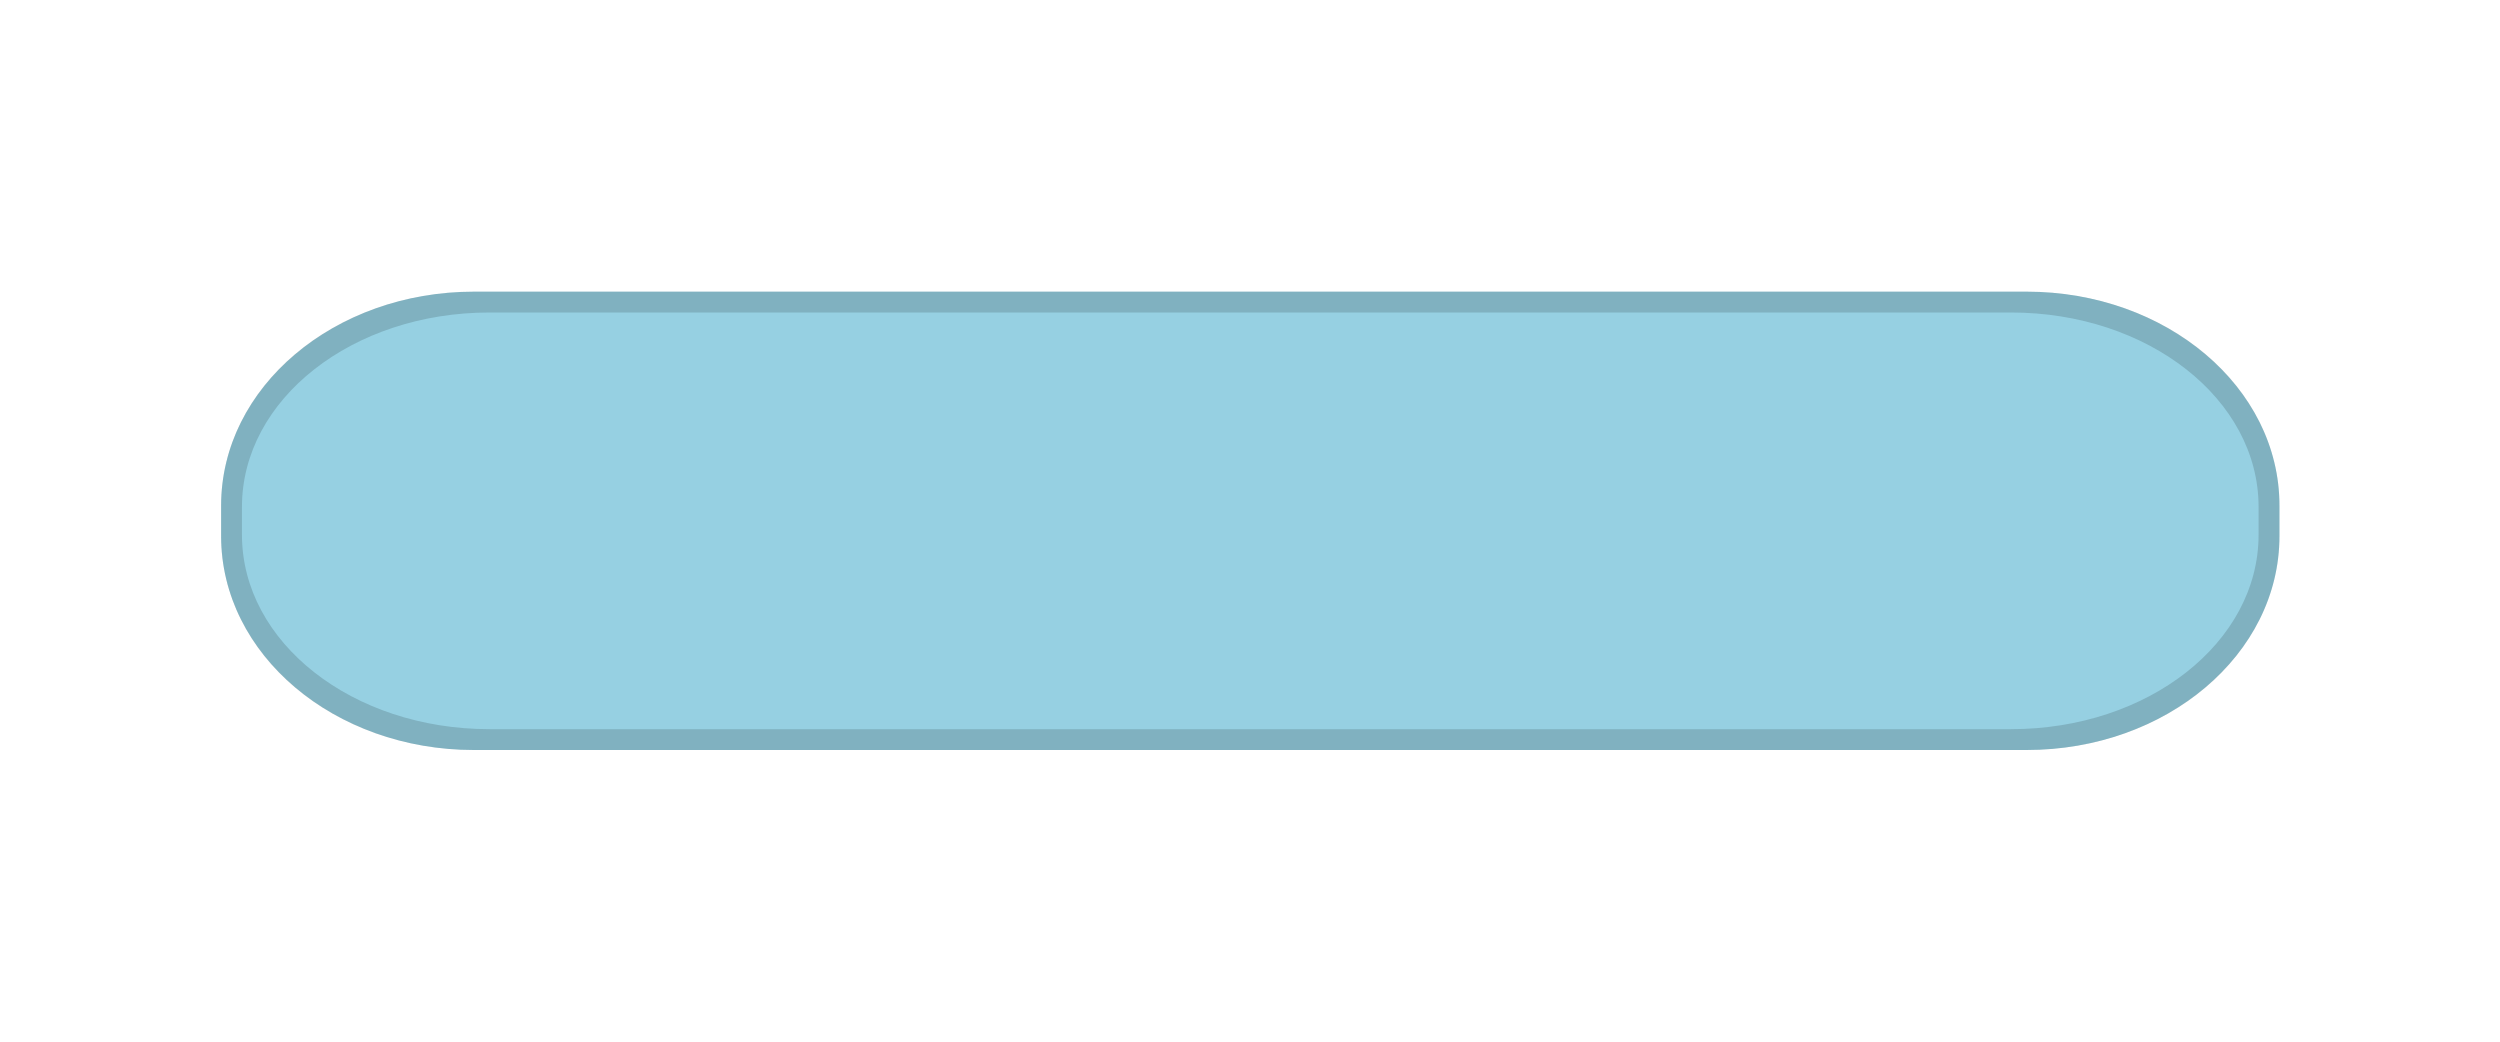
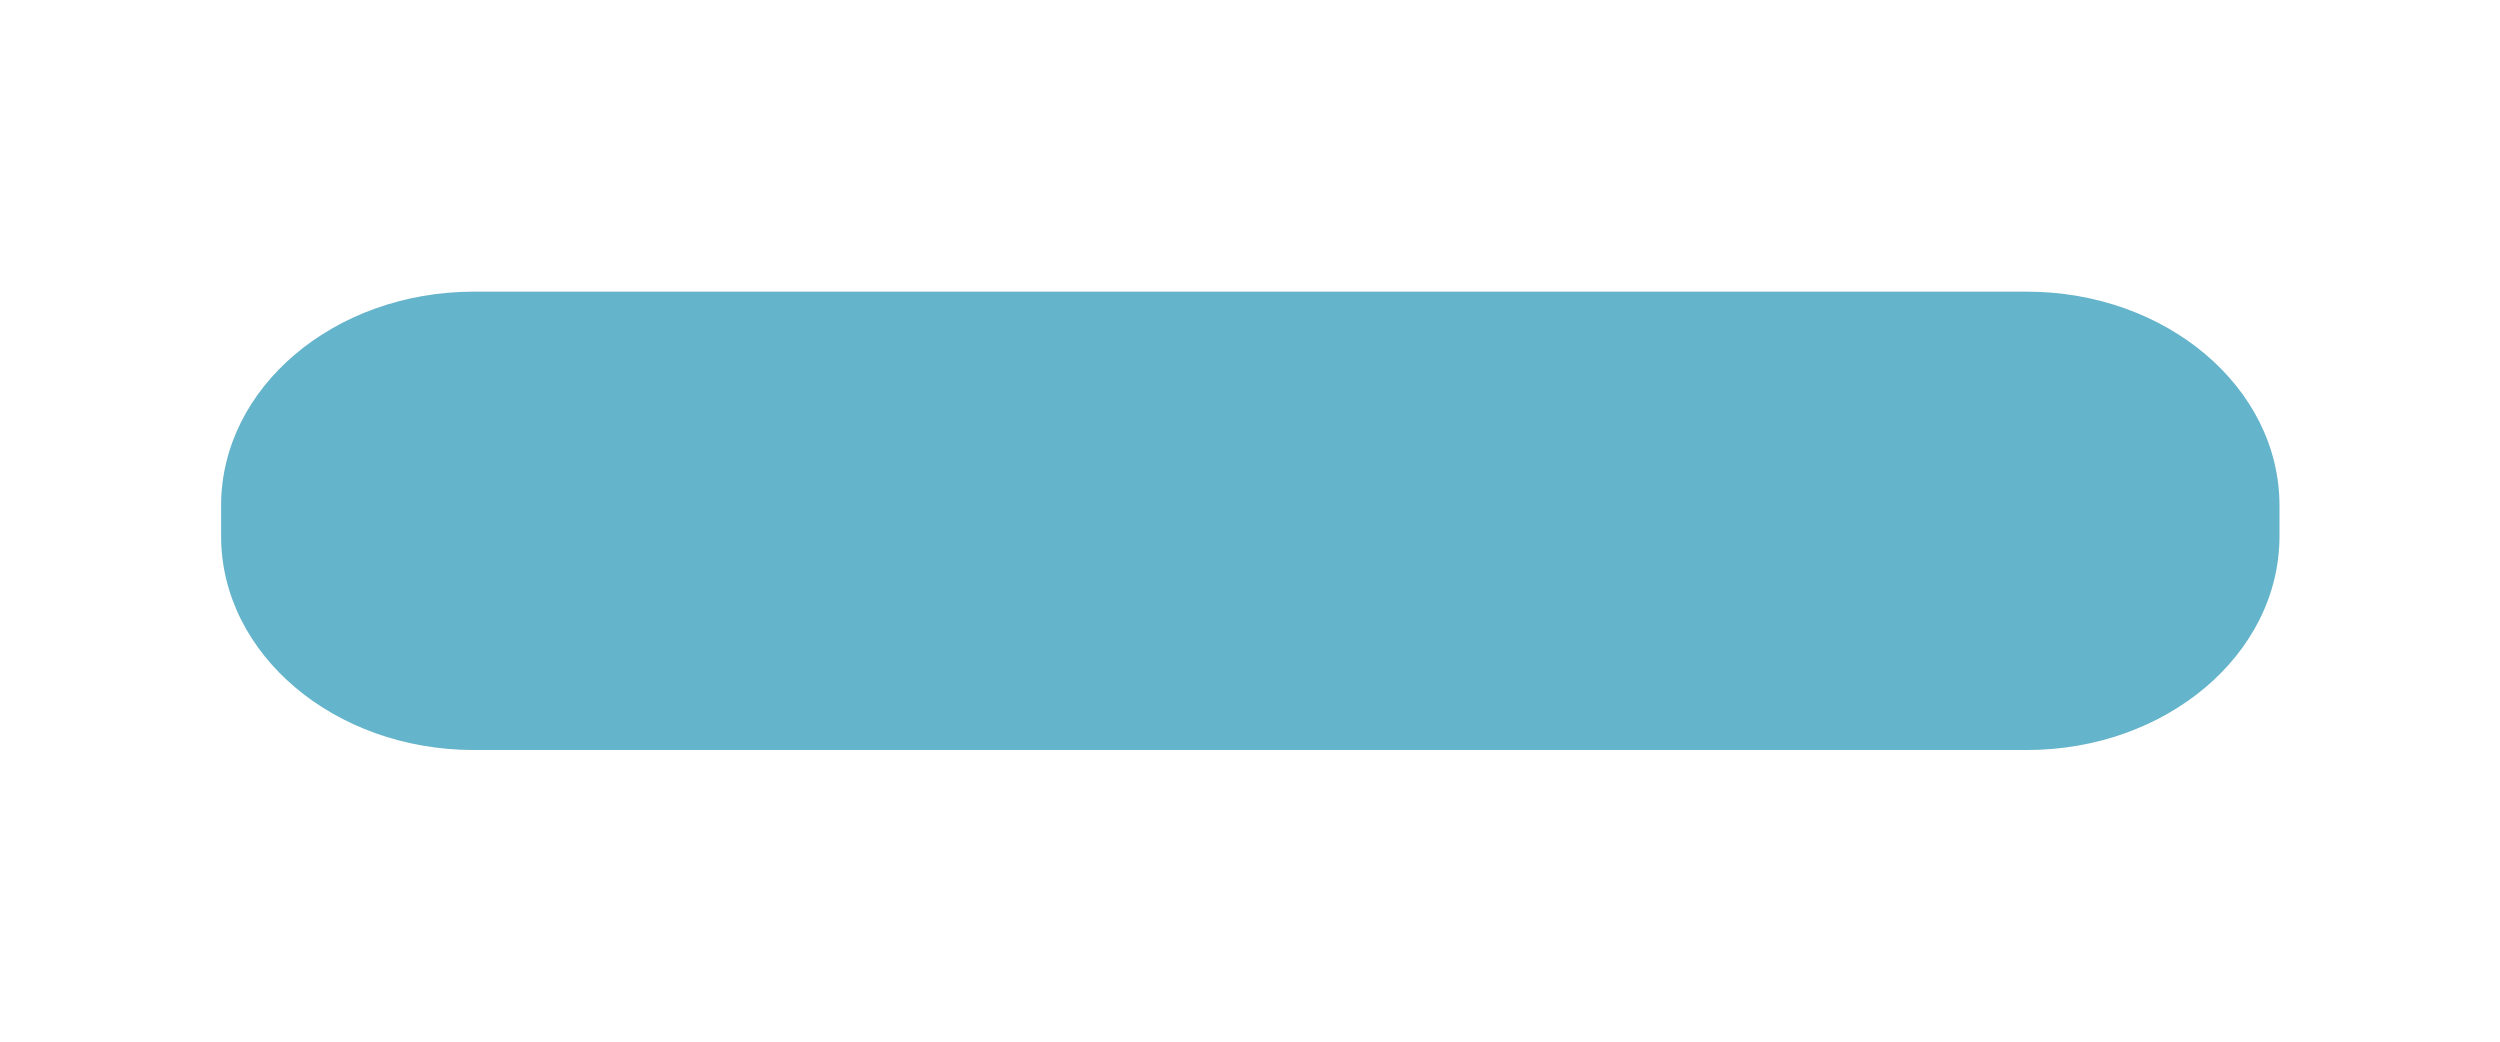
<svg xmlns="http://www.w3.org/2000/svg" xmlns:xlink="http://www.w3.org/1999/xlink" width="60" height="25" id="svg7539" version="1.1">
  <defs id="defs7541">
    <marker orient="auto" refY="0.0" refX="0.0" id="Arrow1Lend" style="overflow:visible;">
      <path id="path3813" d="M 0.0,0.0 L 5.0,-5.0 L -12.5,0.0 L 5.0,5.0 L 0.0,0.0 z " style="fill-rule:evenodd;stroke:#000000;stroke-width:1.0pt;" transform="scale(0.8) rotate(180) translate(12.5,0)" />
    </marker>
    <marker orient="auto" refY="0.0" refX="0.0" id="Arrow1Lstart" style="overflow:visible">
      <path id="path3810" d="M 0.0,0.0 L 5.0,-5.0 L -12.5,0.0 L 5.0,5.0 L 0.0,0.0 z " style="fill-rule:evenodd;stroke:#000000;stroke-width:1.0pt" transform="scale(0.8) translate(12.5,0)" />
    </marker>
    <linearGradient id="linearGradient3837">
      <stop style="stop-color:#000000;stop-opacity:0.447;" offset="0" id="stop3839" />
      <stop id="stop3841" offset="0.476" style="stop-color:#000000;stop-opacity:0.275;" />
      <stop style="stop-color:#000000;stop-opacity:0.255;" offset="0.974" id="stop3843" />
      <stop style="stop-color:#000000;stop-opacity:0.188;" offset="1" id="stop3845" />
    </linearGradient>
    <linearGradient id="linearGradient3819">
      <stop style="stop-color:#000000;stop-opacity:0.447;" offset="0" id="stop3821" />
      <stop id="stop3823" offset="0.048" style="stop-color:#000000;stop-opacity:1" />
      <stop style="stop-color:#000000;stop-opacity:0.255;" offset="0.974" id="stop3825" />
      <stop style="stop-color:#000000;stop-opacity:0.188;" offset="1" id="stop3827" />
    </linearGradient>
    <linearGradient xlink:href="#linearGradient4929-9-0-03-2-2-2-3-9-7-3-7-7-2-6-3-4-7-3-3" id="linearGradient7362" gradientUnits="userSpaceOnUse" gradientTransform="matrix(0.7662338,0,0,1.095238,-297.6493,-420.3883)" x1="617.509" y1="446.545" x2="617.509" y2="457.801" />
    <linearGradient id="linearGradient4929-9-0-03-2-2-2-3-9-7-3-7-7-2-6-3-4-7-3-3">
      <stop id="stop4931-7-3-3-9-6-4-6-1-9-5-2-4-0-3-4-8-9-6-8" style="stop-color:#ffffff;stop-opacity:1" offset="0" />
      <stop id="stop4933-0-1-2-7-9-6-0-7-8-0-4-1-4-6-6-1-0-2-4" style="stop-color:#ffffff;stop-opacity:0" offset="1" />
    </linearGradient>
    <linearGradient xlink:href="#linearGradient4695-1-4-3-5-0-6" id="linearGradient7365" gradientUnits="userSpaceOnUse" gradientTransform="matrix(0.2422908,0,0,0.9047619,83.97378,-280.6678)" x1="292.857" y1="211.076" x2="292.857" y2="233.827" />
    <linearGradient id="linearGradient4695-1-4-3-5-0-6">
      <stop id="stop4697-9-9-7-0-1-5" style="stop-color:#000000;stop-opacity:0.33;" offset="0" />
      <stop id="stop4699-5-8-9-0-4-0" style="stop-color:#000000;stop-opacity:0" offset="1" />
    </linearGradient>
    <linearGradient id="linearGradient4751-5-4-1-2-9-1-2-3-365-589-154-4-7-64-3-8-6-5-3">
      <stop id="stop9737-3-0-8-1-8-3-3-0" style="stop-color:#ffffff;stop-opacity:1" offset="0" />
      <stop id="stop9739-4-8-0-7-48-9-7-7" style="stop-color:#ebebeb;stop-opacity:1" offset="1" />
    </linearGradient>
    <linearGradient y2="266.218" x2="257.578" y1="289.329" x1="257.578" gradientTransform="matrix(2.065481,0,0,1.038461,-6.556808,-369.6725)" gradientUnits="userSpaceOnUse" id="linearGradient7810" xlink:href="#linearGradient4751-5-4-1-2-9-1-2-3-365-589-154-4-7-64-3-8-6-5-3" />
    <linearGradient gradientTransform="matrix(0.4117647,0,0,0.4117647,-2.17647,-3)" gradientUnits="userSpaceOnUse" xlink:href="#linearGradient4215-8-4-7-28" id="linearGradient6387" y2="8.093" x2="38.977" y1="59.968" x1="38.977" />
    <linearGradient gradientTransform="matrix(0.5135135,0,0,0.5135135,-25.83613,-2.02128)" gradientUnits="userSpaceOnUse" xlink:href="#linearGradient4011-9-9-70-6-4" id="linearGradient6377" y2="44.341" x2="71.204" y1="6.238" x1="71.204" />
    <linearGradient id="linearGradient4215-8-4-7-28">
      <stop offset="0" style="stop-color:#bdbdbd;stop-opacity:1;" id="stop4217-1-2-7-5" />
      <stop offset="1" style="stop-color:#bdbdbd;stop-opacity:1;" id="stop4219-3-4-5-0" />
    </linearGradient>
    <linearGradient id="linearGradient4011-9-9-70-6-4">
      <stop offset="0" style="stop-color:#ffffff;stop-opacity:1" id="stop4013-5-4-3-4-3" />
      <stop offset="0.508" style="stop-color:#ffffff;stop-opacity:0.235" id="stop4015-1-5-70-6-7" />
      <stop offset="0.835" style="stop-color:#ffffff;stop-opacity:0.157" id="stop4017-7-0-13-7-0" />
      <stop offset="1" style="stop-color:#ffffff;stop-opacity:0.392" id="stop4019-1-12-7-5-0" />
    </linearGradient>
    <linearGradient xlink:href="#linearGradient27416-1" id="linearGradient3012" gradientUnits="userSpaceOnUse" gradientTransform="matrix(2.785809,0,0,0.9719081,-1785.294,-614.8992)" x1="731.057" y1="654.815" x2="731.057" y2="619.307" />
    <linearGradient id="linearGradient27416-1">
      <stop id="stop27420-2" style="stop-color:#55c1ec;stop-opacity:1" offset="0" />
      <stop id="stop27422-3" style="stop-color:#3689e6;stop-opacity:1" offset="1" />
    </linearGradient>
    <linearGradient y2="619.307" x2="731.057" y1="654.815" x1="731.057" gradientTransform="matrix(2.785809,0,0,0.9719081,-1900.78,-706.9847)" gradientUnits="userSpaceOnUse" id="linearGradient6179" xlink:href="#linearGradient27416-1" />
    <linearGradient id="linearGradient27416-1-7">
      <stop id="stop27420-2-2" style="stop-color:#55c1ec;stop-opacity:1" offset="0" />
      <stop id="stop27422-3-0" style="stop-color:#3689e6;stop-opacity:1" offset="1" />
    </linearGradient>
    <linearGradient y2="619.307" x2="731.057" y1="654.815" x1="731.057" gradientTransform="matrix(2.785809,0,0,0.9719081,-1783.794,-616.399)" gradientUnits="userSpaceOnUse" id="linearGradient3063" xlink:href="#linearGradient27416-1-7" />
    <linearGradient xlink:href="#linearGradient3768" id="linearGradient3818" gradientUnits="userSpaceOnUse" x1="8" y1="1" x2="8" y2="14" gradientTransform="matrix(0.8666702,0,0,0.9285741,1.066641,1037.397)" />
    <linearGradient id="linearGradient3768">
      <stop id="stop3770" offset="0" style="stop-color:#000000;stop-opacity:0.447;" />
      <stop style="stop-color:#000000;stop-opacity:0.275;" offset="0.078" id="stop3778" />
      <stop id="stop3774" offset="0.974" style="stop-color:#000000;stop-opacity:0.255;" />
      <stop id="stop3776" offset="1" style="stop-color:#000000;stop-opacity:0.188;" />
    </linearGradient>
    <linearGradient y2="14" x2="8" y1="1" x1="8" gradientTransform="matrix(0.8666702,0,0,0.9285741,95.06665,-87.96501)" gradientUnits="userSpaceOnUse" id="linearGradient3021" xlink:href="#linearGradient3768" />
    <linearGradient xlink:href="#linearGradient4215-8-4-7-28" id="linearGradient3816" x1="142" y1="-90" x2="142" y2="-69" gradientUnits="userSpaceOnUse" gradientTransform="matrix(1.003107,0,0,0.6750992,-0.4535751,-26.49162)" />
    <linearGradient xlink:href="#linearGradient4695-1-4-3-5-0-6" id="linearGradient3897" gradientUnits="userSpaceOnUse" gradientTransform="matrix(0.2422908,0,0,0.9047619,82.47354,-289.1678)" x1="292.857" y1="211.076" x2="292.857" y2="233.827" />
  </defs>
  <g id="layer1" transform="translate(-116,93)">
    <rect style="fill:#eeeeee;fill-opacity:1;stroke-width:0;stroke-miterlimit:4;stroke-dasharray:none" id="rect4620" width="49.4" height="11" x="121.307" y="-86" rx="6.067" ry="5.133" />
-     <rect ry="5.133" rx="6.067" y="-86" x="121.307" height="11" width="49.4" id="rect3137" style="opacity:0.5;fill:#3db2d5;fill-opacity:1;stroke-width:0;stroke-miterlimit:4;stroke-dasharray:none" />
-     <path style="fill:#000000;fill-opacity:0.15;stroke-width:0;stroke-miterlimit:4;stroke-dasharray:none" d="m 127.373,-86 c -3.361,0 -6.066,2.289 -6.066,5.133 l 0,0.734 c 0,2.844 2.705,5.133 6.066,5.133 l 37.267,0 c 3.361,0 6.066,-2.289 6.066,-5.133 l 0,-0.734 C 170.707,-83.711 168.002,-86 164.641,-86 l -37.267,0 z m 0.377,0.5 36.513,0 c 3.293,0 5.943,2.081 5.943,4.666 l 0,0.668 c 0,2.585 -2.65,4.666 -5.943,4.666 l -36.513,0 c -3.293,0 -5.943,-2.081 -5.943,-4.666 l 0,-0.668 c 0,-2.585 2.65,-4.666 5.943,-4.666 z" id="rect4205" />
+     <rect ry="5.133" rx="6.067" y="-86" x="121.307" height="11" width="49.4" id="rect3137" style="opacity:0.75;fill:#35a0bf;fill-opacity:1;stroke-width:0;stroke-miterlimit:4;stroke-dasharray:none" />
  </g>
</svg>
